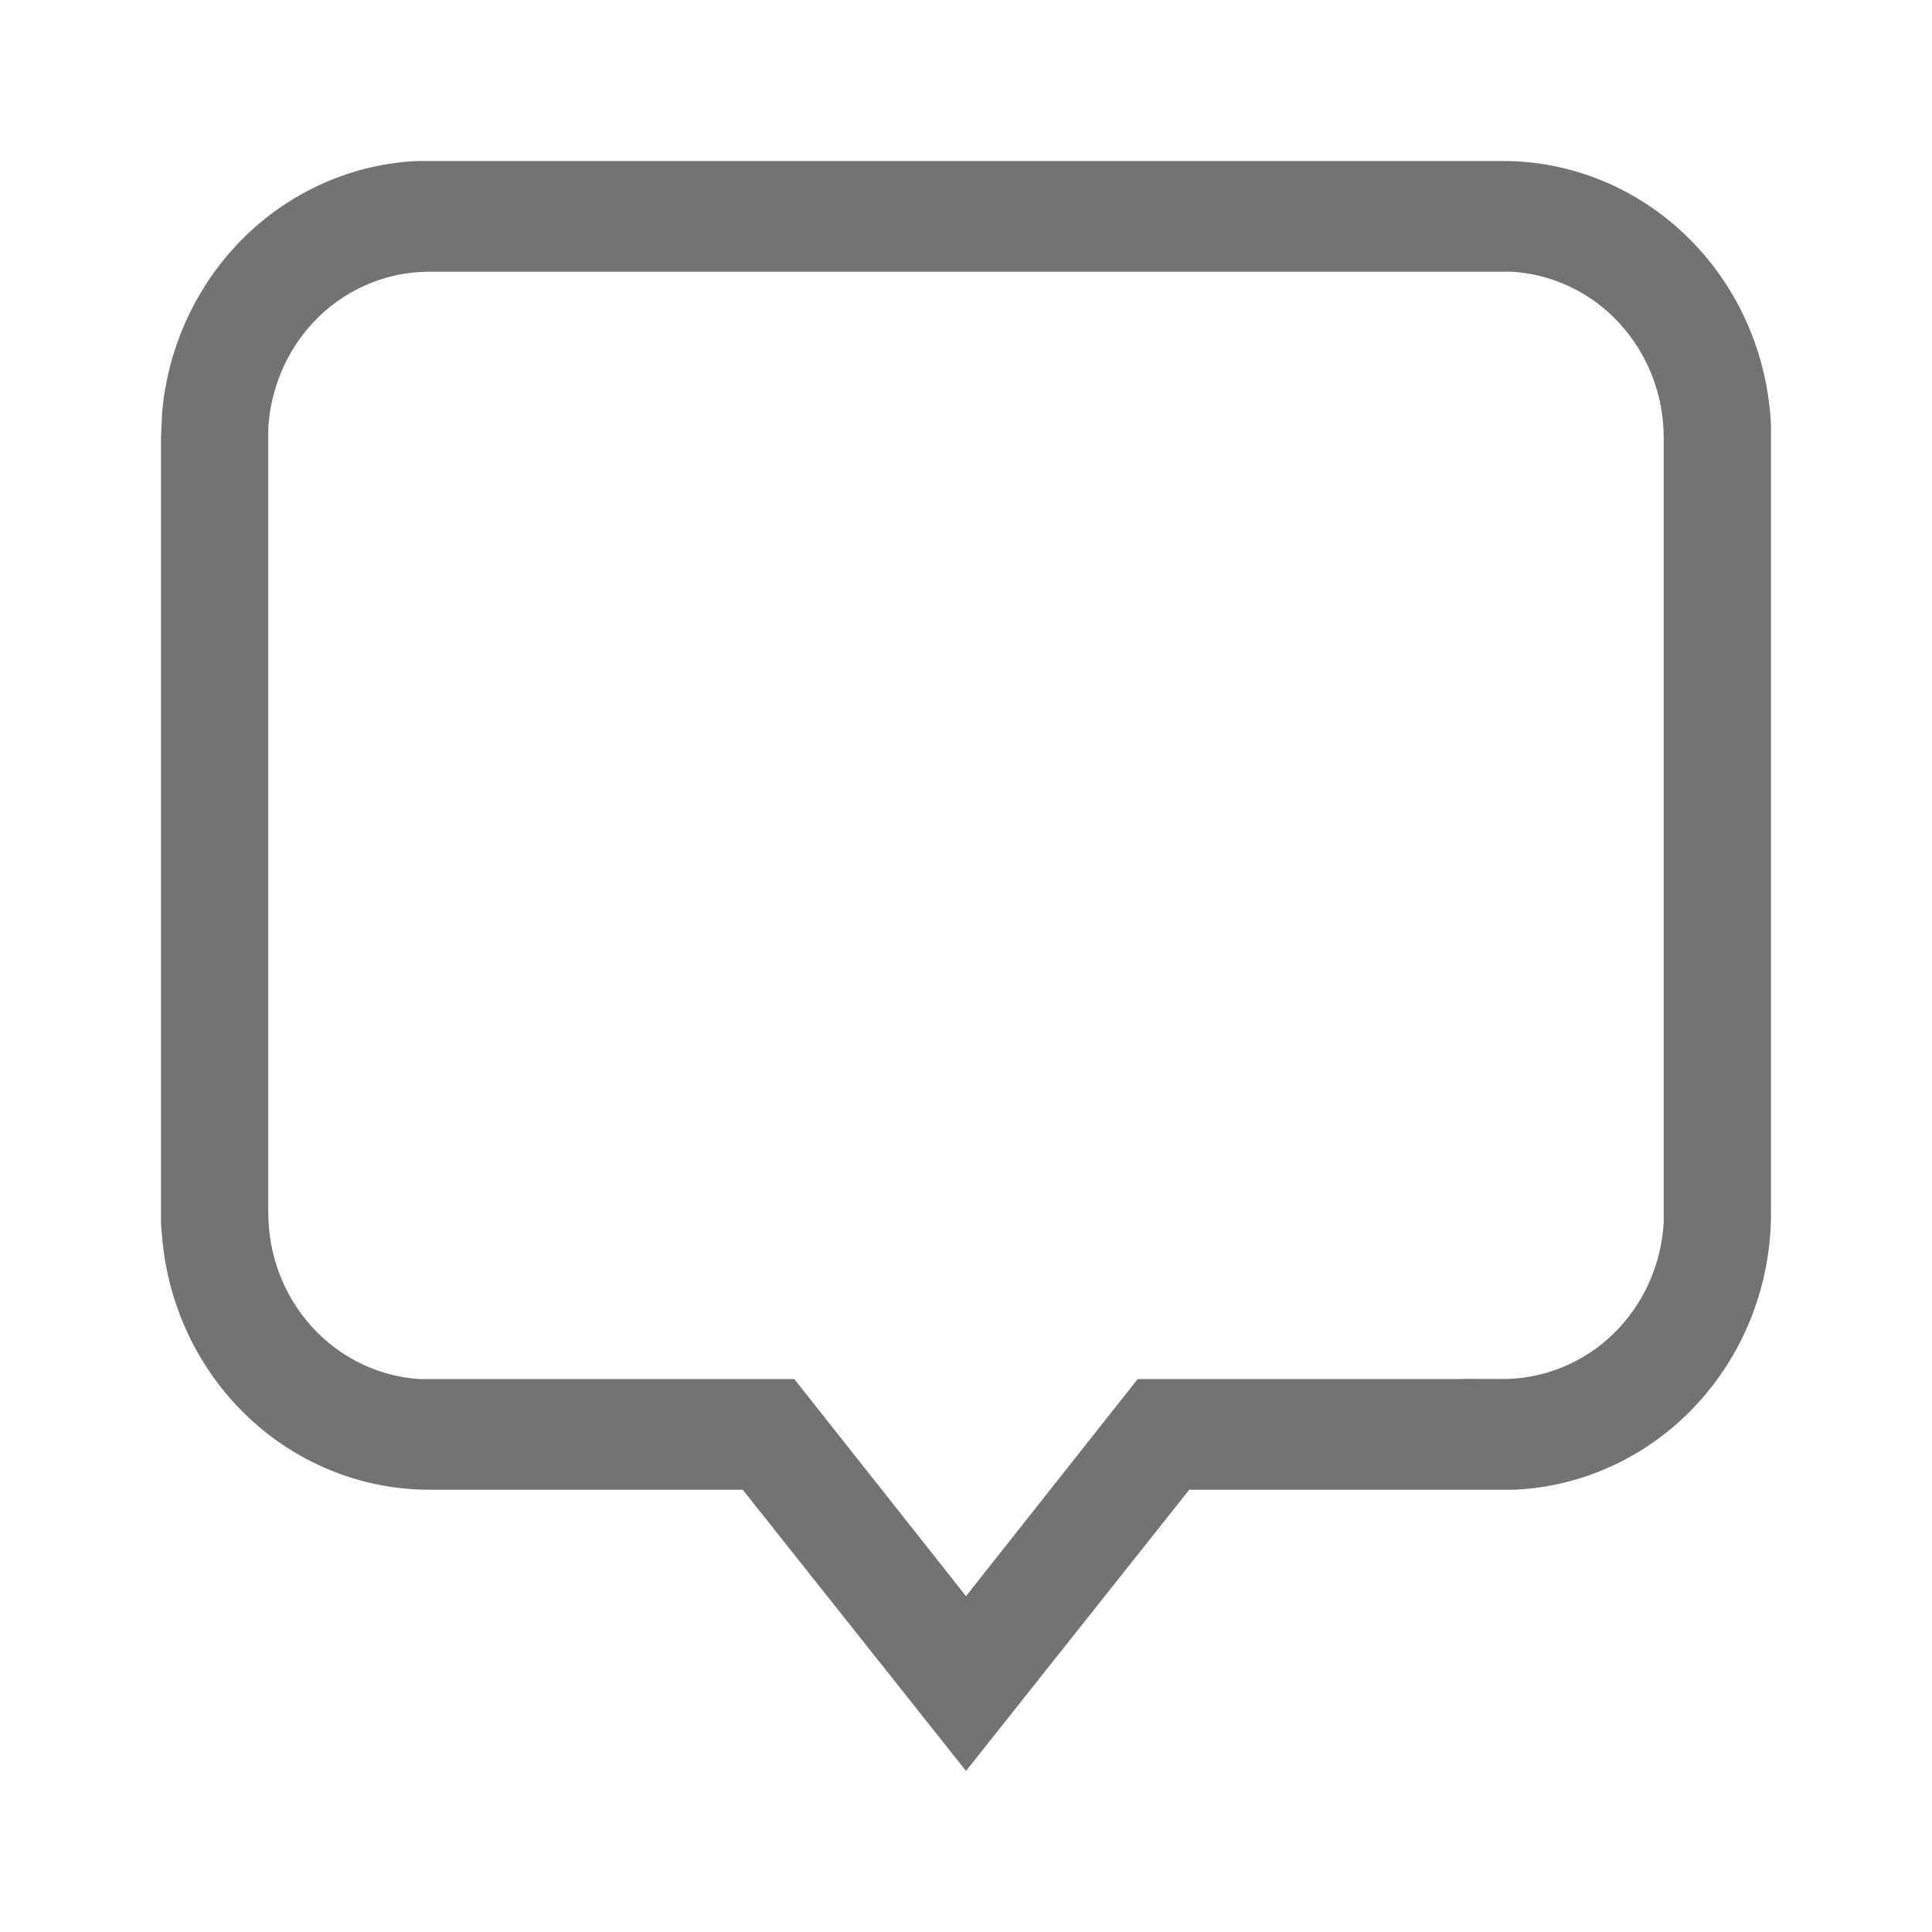
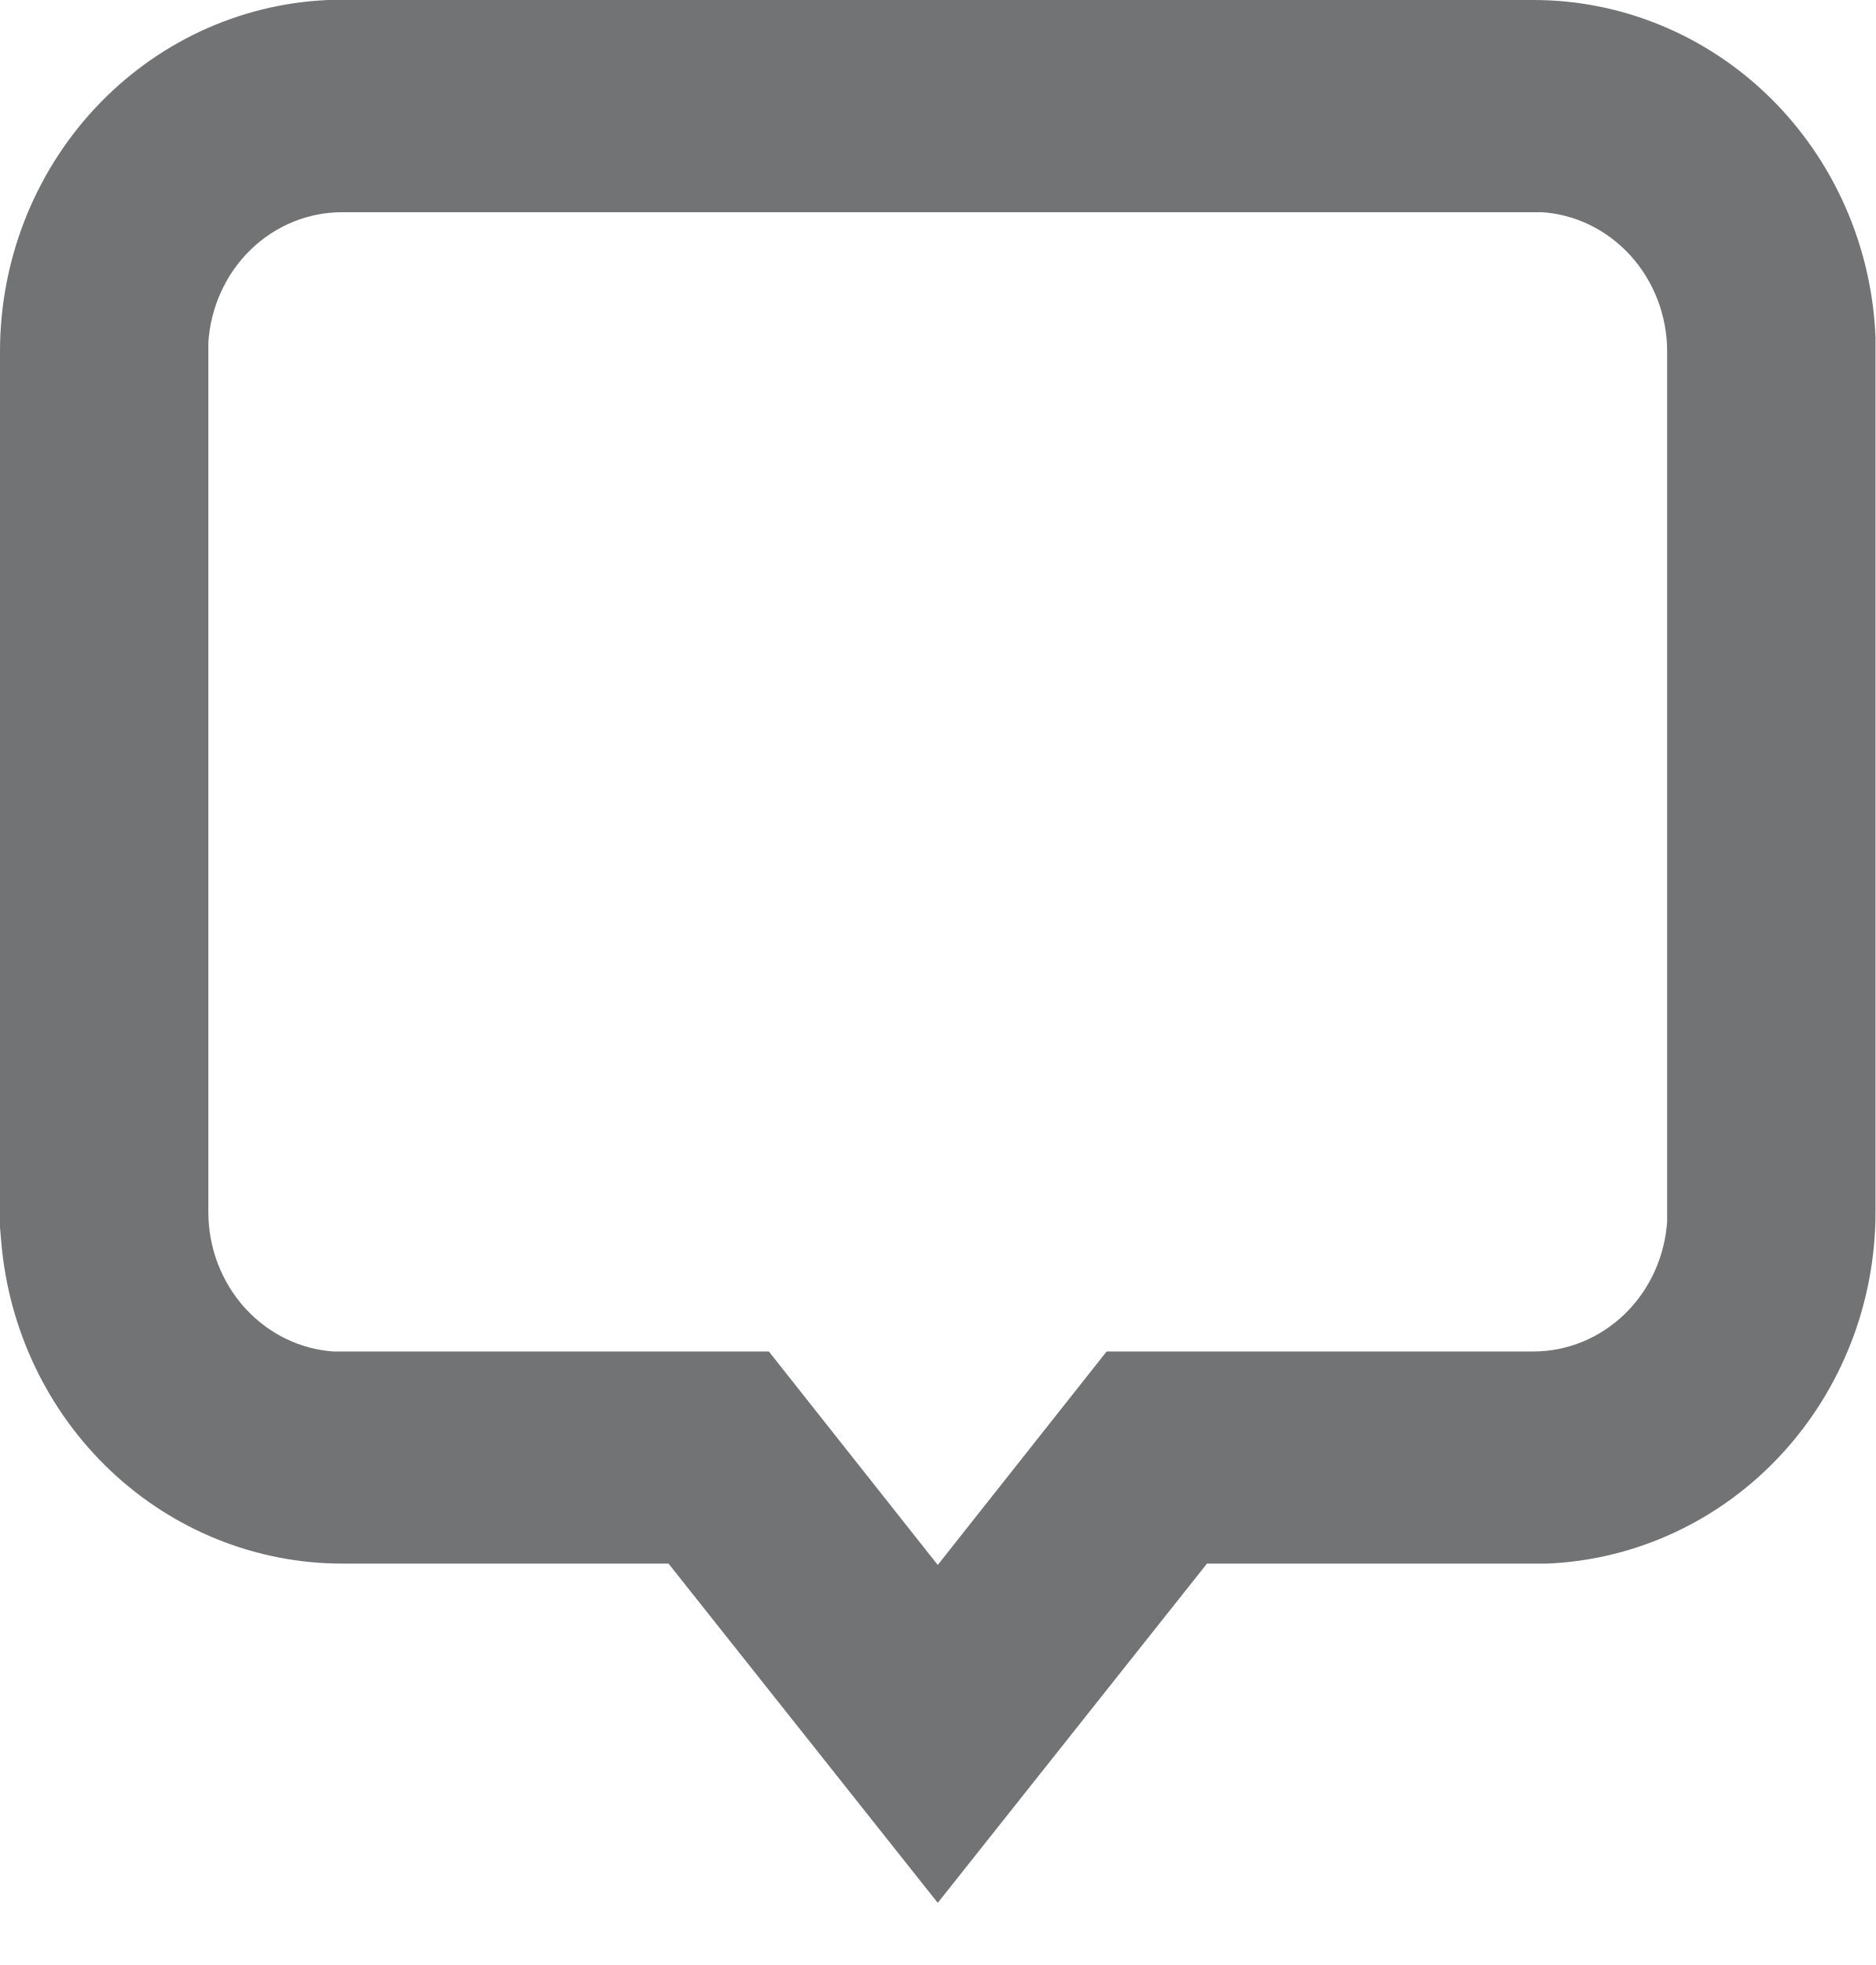
- <svg xmlns="http://www.w3.org/2000/svg" width="24" height="24" viewBox="0 0 24 24" fill="none">
-   <path d="M18.667 2.5C19.392 2.499 20.093 2.788 20.622 3.31C21.151 3.832 21.467 4.547 21.5 5.309V15.067C21.501 15.83 21.216 16.561 20.709 17.107C20.206 17.651 19.522 17.97 18.802 18.006H14.532L14.382 18.195L12 21.195L9.618 18.195L9.468 18.006H5.333C4.63 18.006 3.949 17.734 3.426 17.24C2.902 16.746 2.575 16.063 2.512 15.327V15.326L2.5 15.191V5.438L2.513 5.154C2.574 4.496 2.848 3.878 3.291 3.399C3.795 2.856 4.478 2.535 5.199 2.5H18.667ZM5.333 2.876C4.691 2.875 4.076 3.127 3.612 3.576C3.149 4.025 2.872 4.638 2.834 5.286L2.833 5.301V15.066C2.832 15.716 3.072 16.344 3.507 16.821C3.942 17.299 4.541 17.59 5.183 17.63L5.198 17.631H9.625L11.607 20.137L12 20.633L12.393 20.137L14.375 17.631H18.667V17.63C19.309 17.631 19.924 17.379 20.388 16.93C20.851 16.48 21.128 15.869 21.166 15.221L21.167 15.206V5.438C21.168 4.79 20.928 4.163 20.493 3.686C20.058 3.208 19.459 2.917 18.817 2.877L18.802 2.876H5.333Z" fill="#0A0A0A" stroke="#717375" />
+ <svg xmlns="http://www.w3.org/2000/svg" width="21" height="22" viewBox="0 0 21 22" fill="none">
+   <path d="M17.167 0.5C18.026 0.499 18.852 0.841 19.473 1.453C20.094 2.066 20.462 2.902 20.5 3.787V13.567C20.501 14.454 20.17 15.306 19.576 15.947C18.982 16.588 18.172 16.967 17.313 17.006H13.273L10.5 20.5L7.727 17.006H3.833C3 17.006 2.197 16.684 1.583 16.104C0.968 15.523 0.587 14.726 0.513 13.87L0.5 13.719V3.939C0.499 3.052 0.83 2.2 1.424 1.559C2.018 0.918 2.828 0.539 3.687 0.5H3.833H17.167ZM17.167 1.876H3.833C3.323 1.875 2.832 2.075 2.46 2.435C2.088 2.796 1.864 3.29 1.833 3.815V13.567C1.832 14.094 2.027 14.601 2.376 14.984C2.726 15.368 3.204 15.599 3.713 15.631H8.367L10.5 18.327L12.633 15.631H17.167C17.677 15.632 18.168 15.431 18.54 15.071C18.912 14.71 19.136 14.217 19.167 13.691V3.939C19.168 3.412 18.973 2.905 18.624 2.522C18.274 2.138 17.796 1.907 17.287 1.876H17.167Z" fill="#717375" stroke="#717375" />
</svg>
